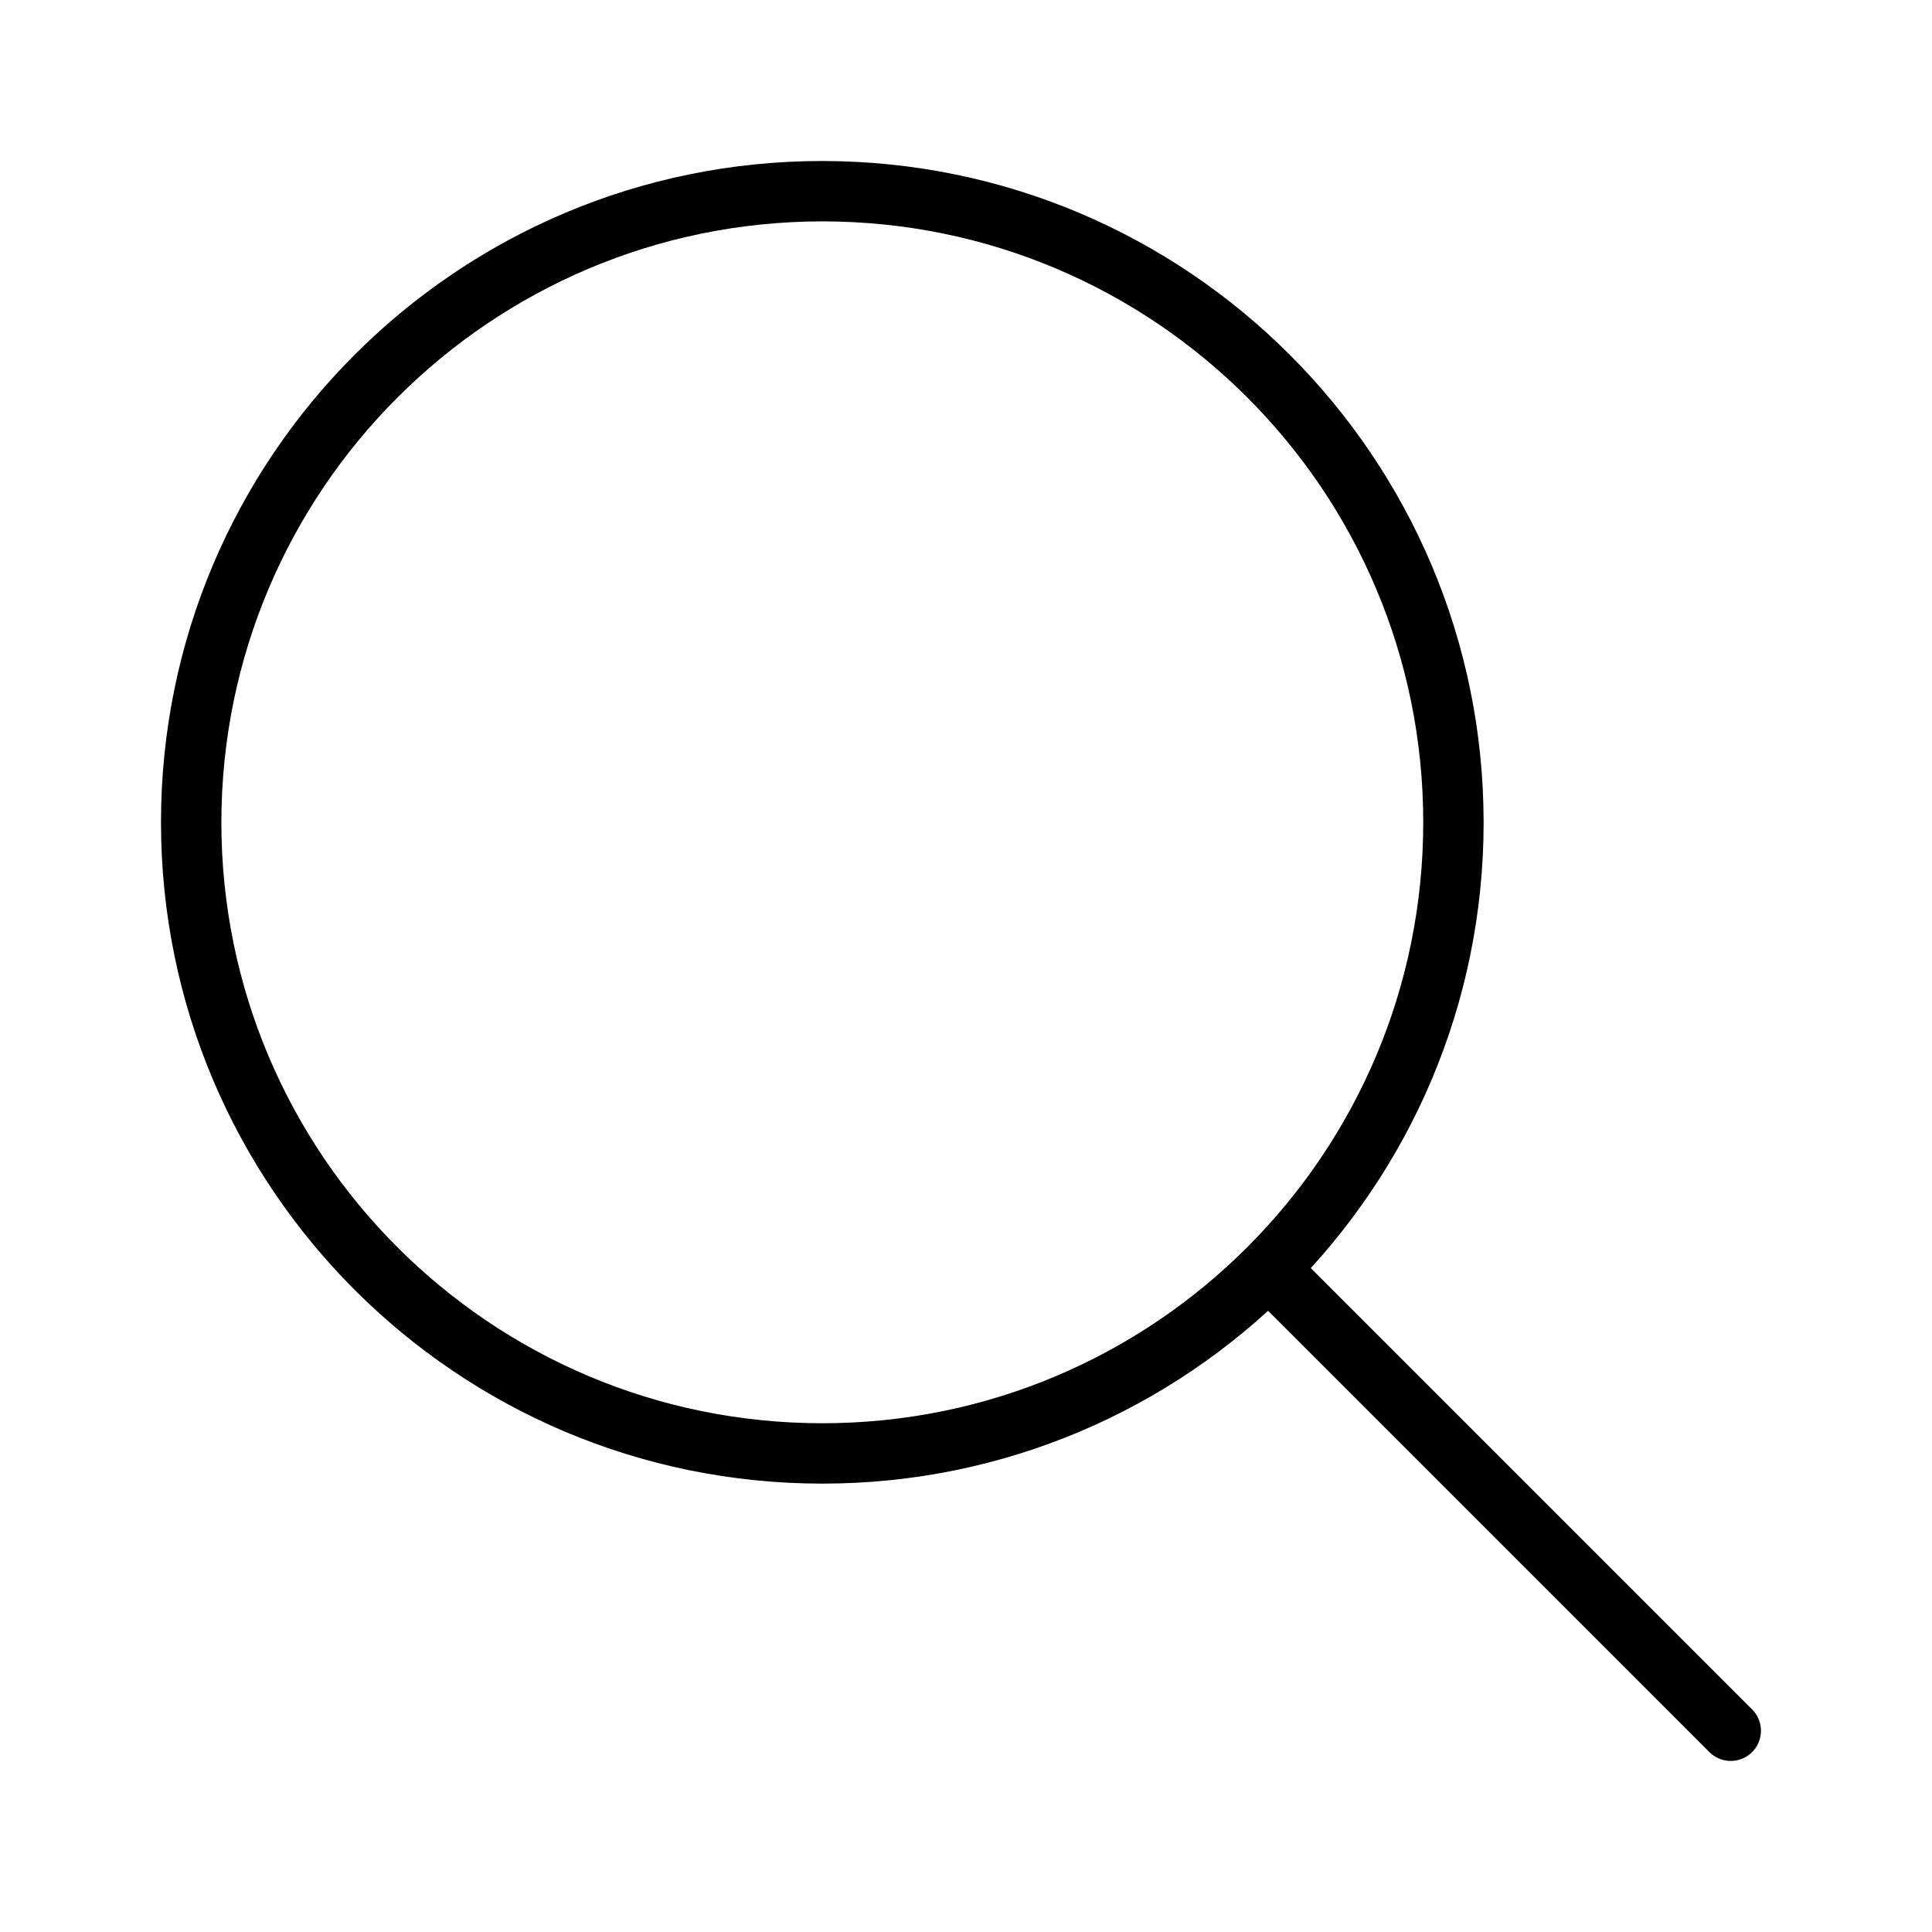
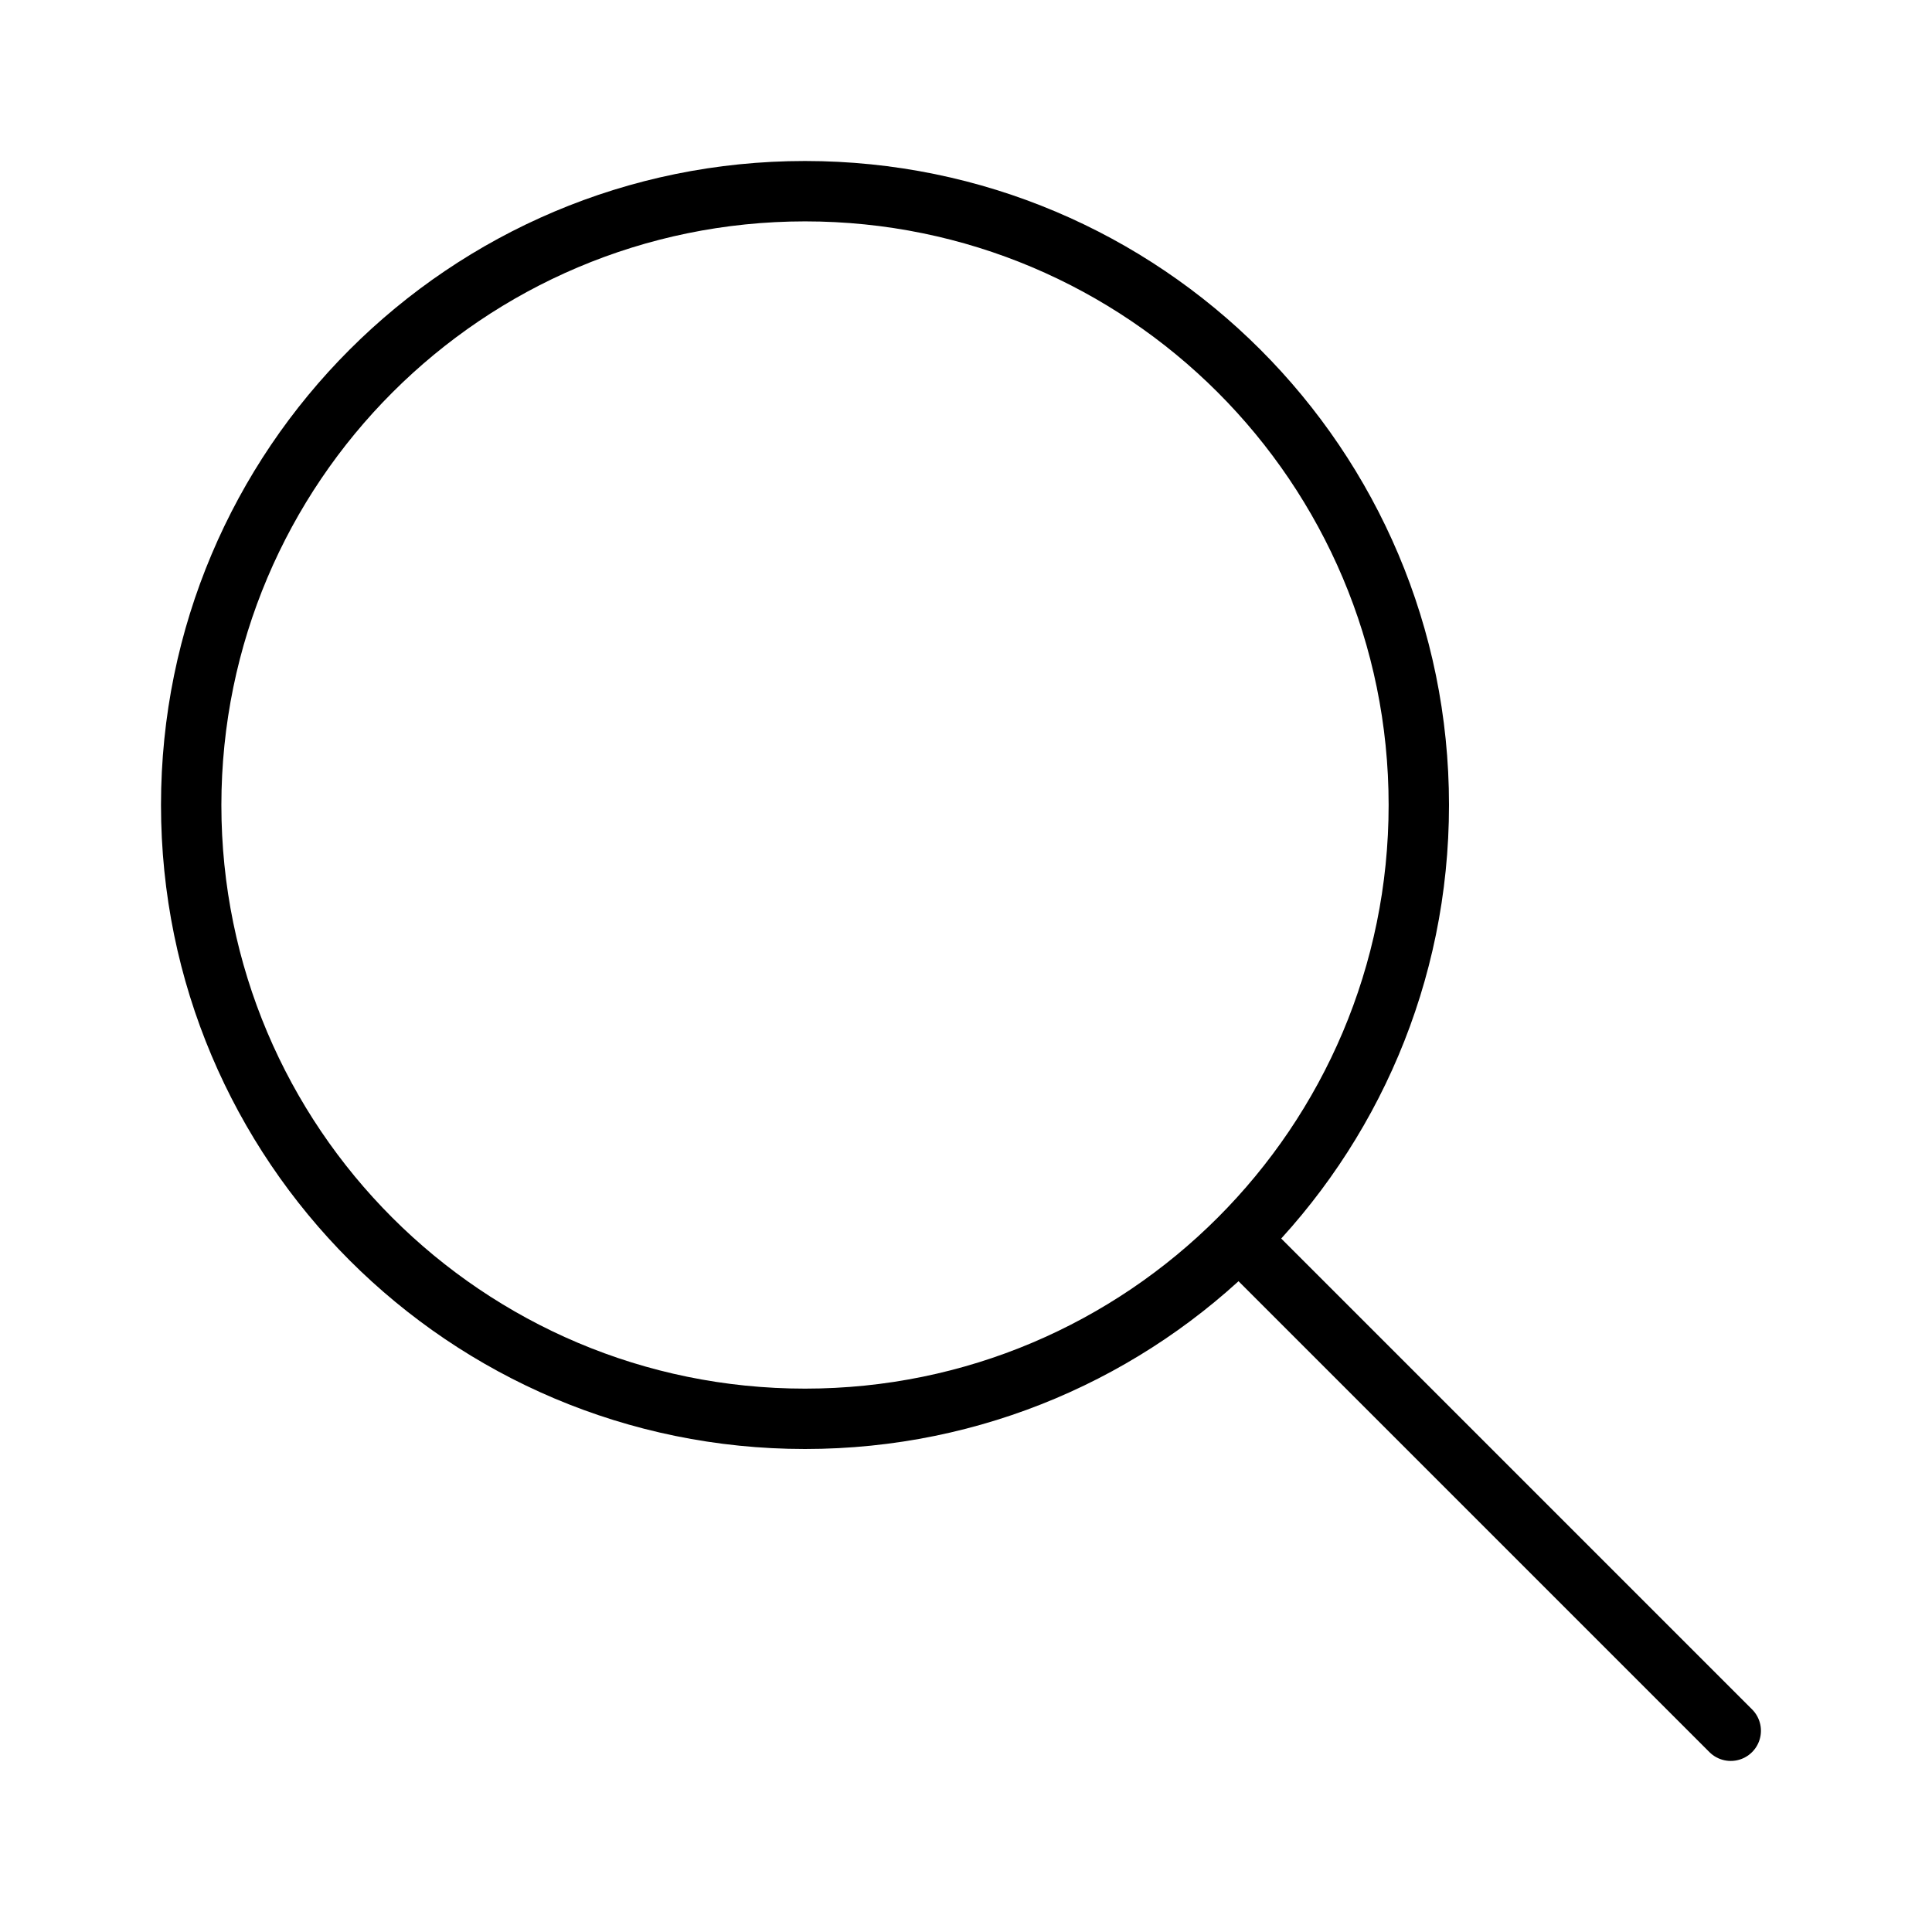
<svg xmlns="http://www.w3.org/2000/svg" viewBox="0 0 48 48">
  <defs>
-     <style>.cls-1{fill:red;opacity:0;}.cls-2{fill:none;stroke:#000;stroke-linecap:round;stroke-miterlimit:10;stroke-width:1.5px;}</style>
+     <style>.cls-1{fill:red;opacity:0;}.cls-2{fill:none;stroke:#000;stroke-linecap:round;stroke-linejoin:round;stroke-width:1.5px;}</style>
  </defs>
  <g id="레이어_2" data-name="레이어 2">
    <g id="레이어_3" data-name="레이어 3">
      <rect class="cls-1" width="48" height="48" />
-       <path d="M20.43,5.5A14.93,14.93,0,1,1,5.5,20.43,14.94,14.94,0,0,1,20.43,5.5m0-1.5A16.43,16.43,0,1,0,36.86,20.43,16.44,16.44,0,0,0,20.43,4Z" />
-       <line class="cls-2" x1="32" y1="32" x2="43" y2="43" />
+       <path d="M20,5.5A14.5,14.5,0,1,1,5.5,20,14.51,14.51,0,0,1,20,5.5M20,4A16,16,0,1,0,36,20,16,16,0,0,0,20,4Z" />
+       <line class="cls-2" x1="31" y1="31" x2="43" y2="43" />
    </g>
  </g>
</svg>
